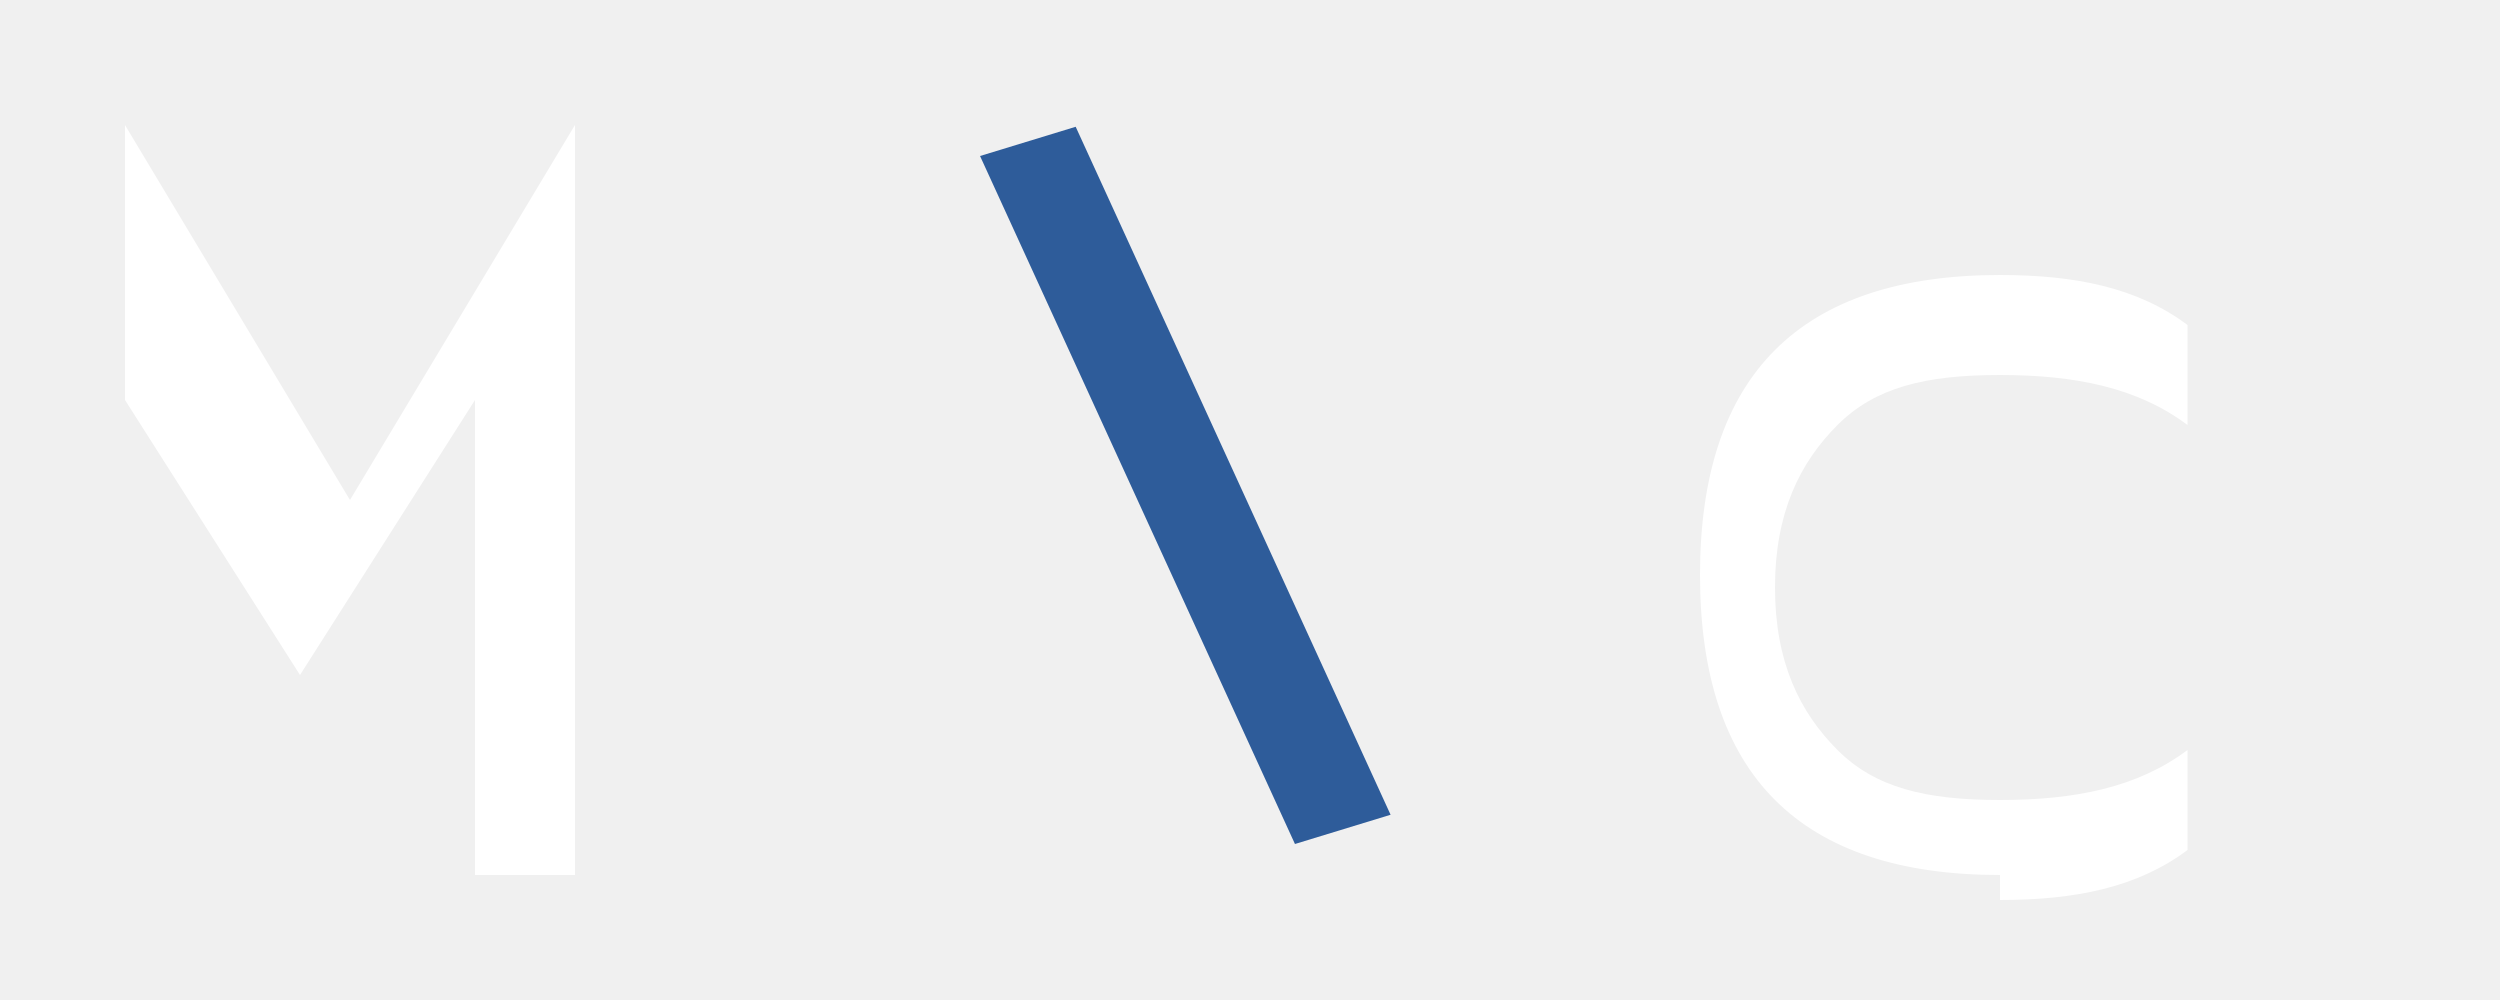
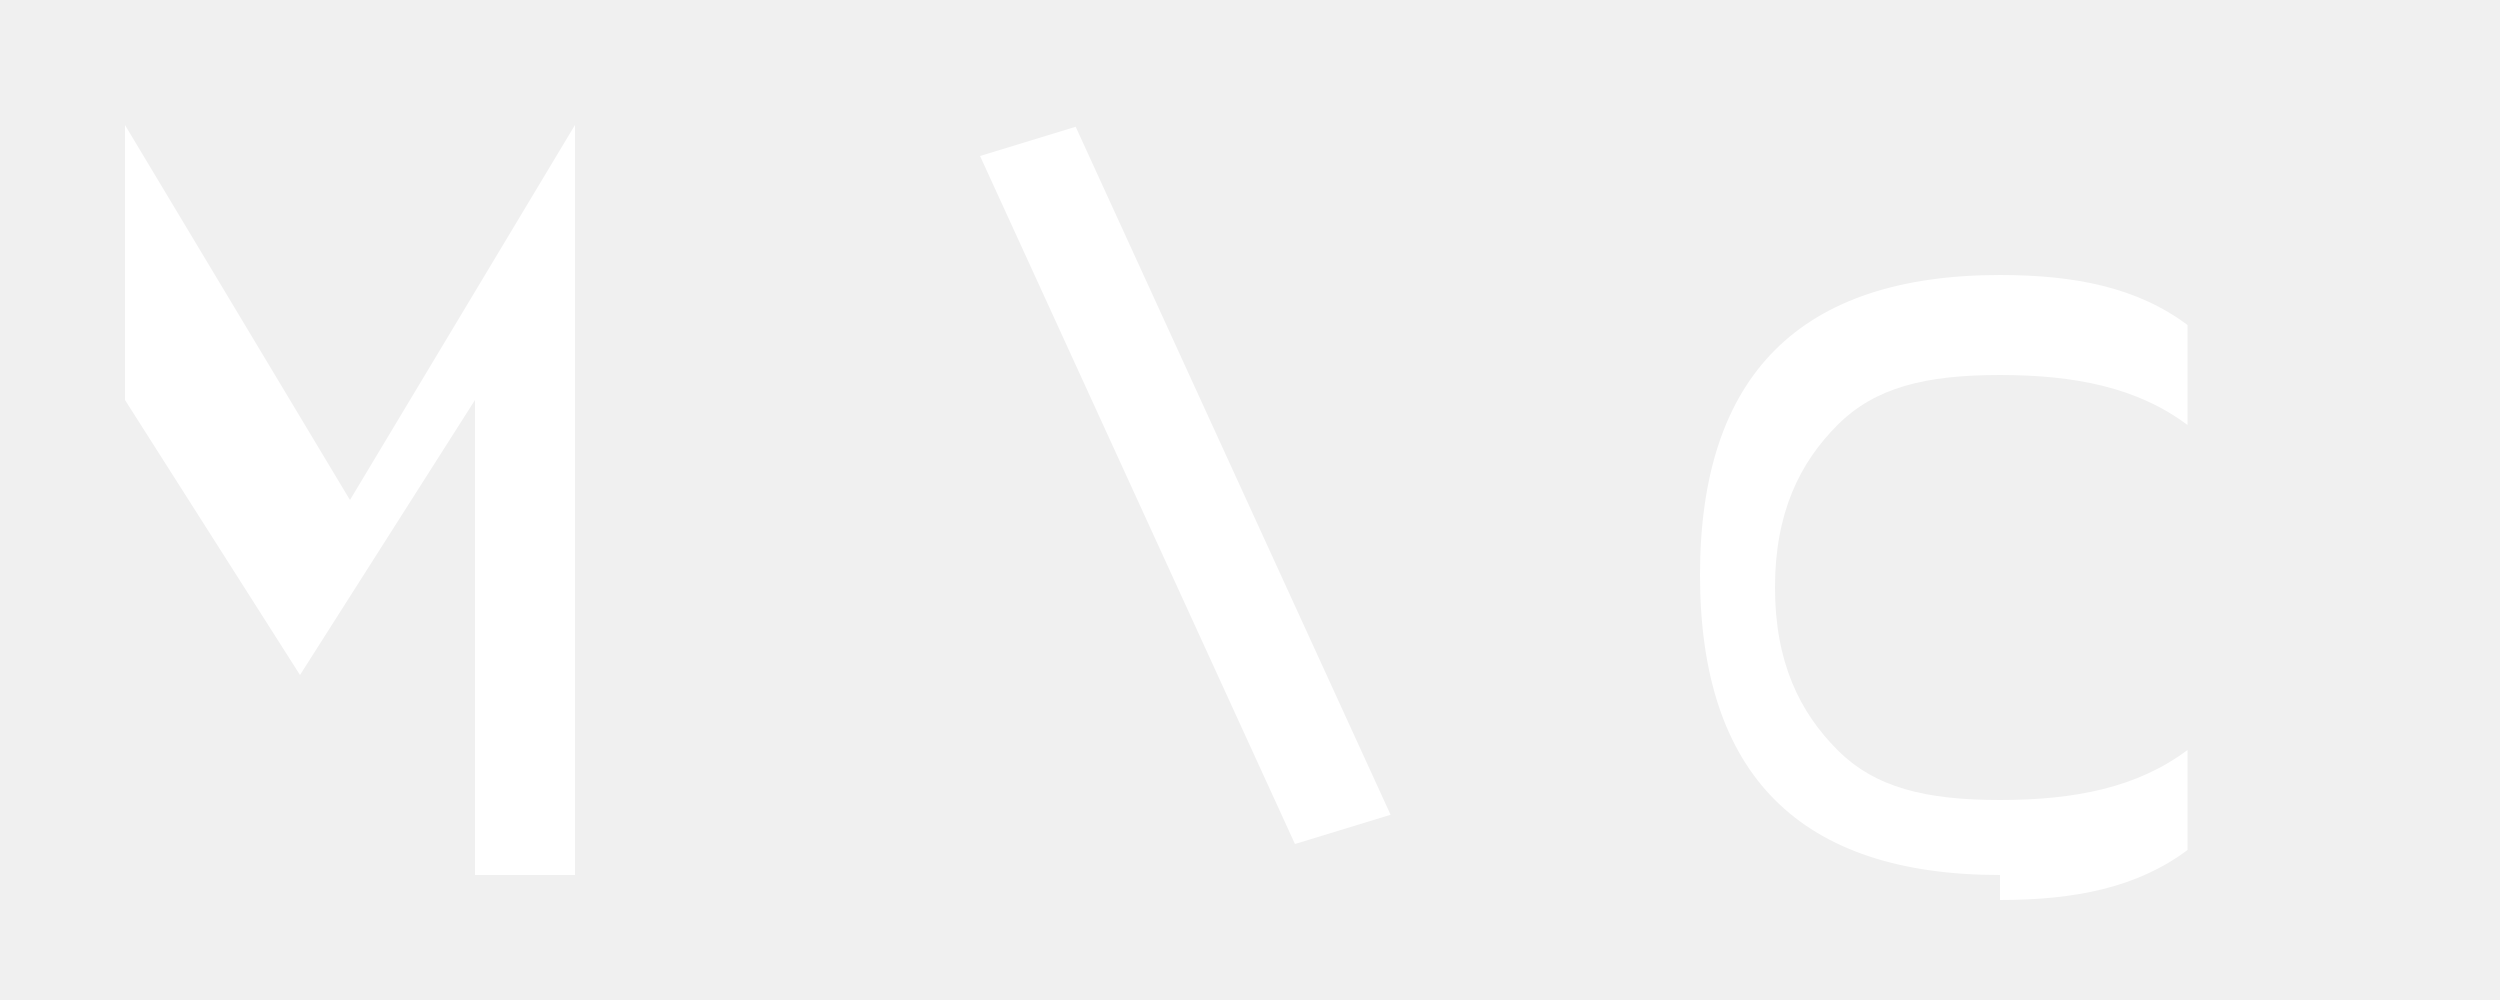
<svg xmlns="http://www.w3.org/2000/svg" viewBox="0 0 200 80" aria-labelledby="mos-logo-dark-title">
  <g fill="#FFFFFF">
    <path d="M10 70V10l18 30 18-30v60h-8V32L24 54 10 32v38h-8z" transform="translate(0 0)" />
    <path d="M140 70c-8 0-14-2-18-6s-6-10-6-18c0-8 2-14 6-18s10-6 18-6c6 0 11 1 15 4v8c-4-3-9-4-15-4-6 0-10 1-13 4s-5 7-5 13c0 6 2 10 5 13s7 4 13 4c6 0 11-1 15-4v8c-4 3-9 4-15 4z" transform="translate(20 0)" />
  </g>
-   <path fill="#2E5C9A" d="M95 10l8 60h-8L87 10z" transform="rotate(-17 91 40)" />
+   <path fill="#FFFFFF" d="M95 10l8 60h-8L87 10z" transform="rotate(-17 91 40)" />
</svg>
